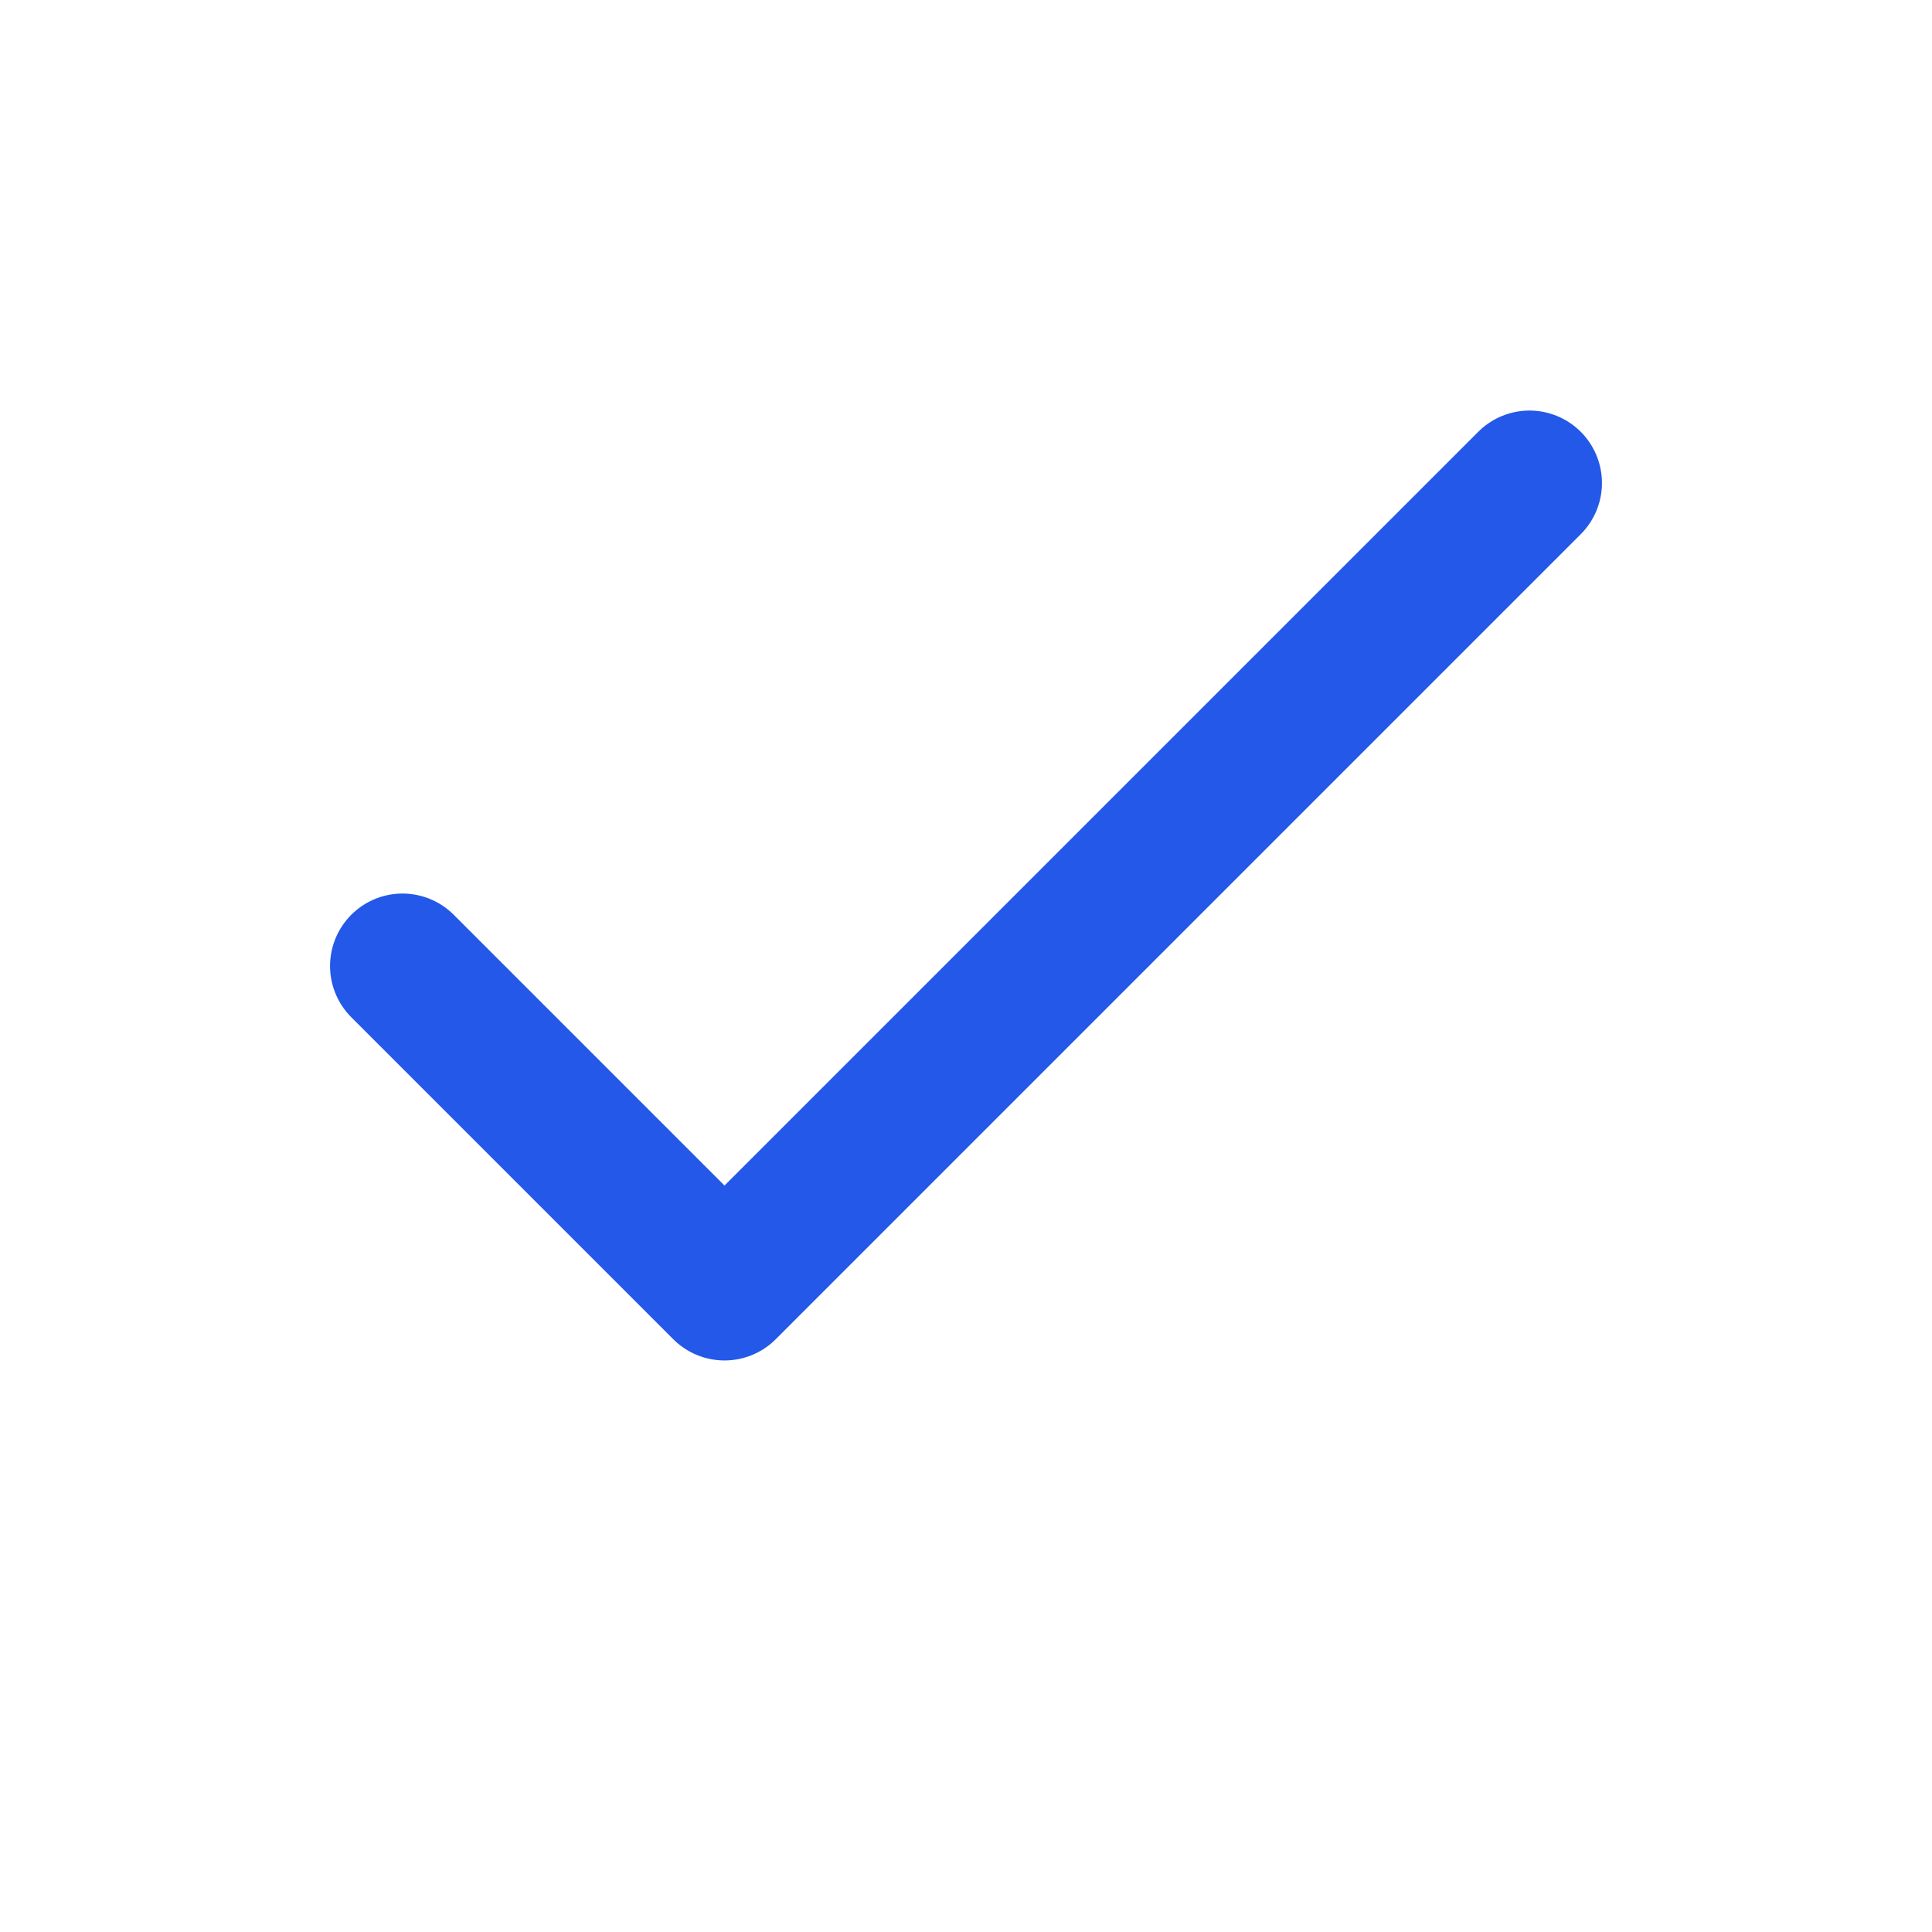
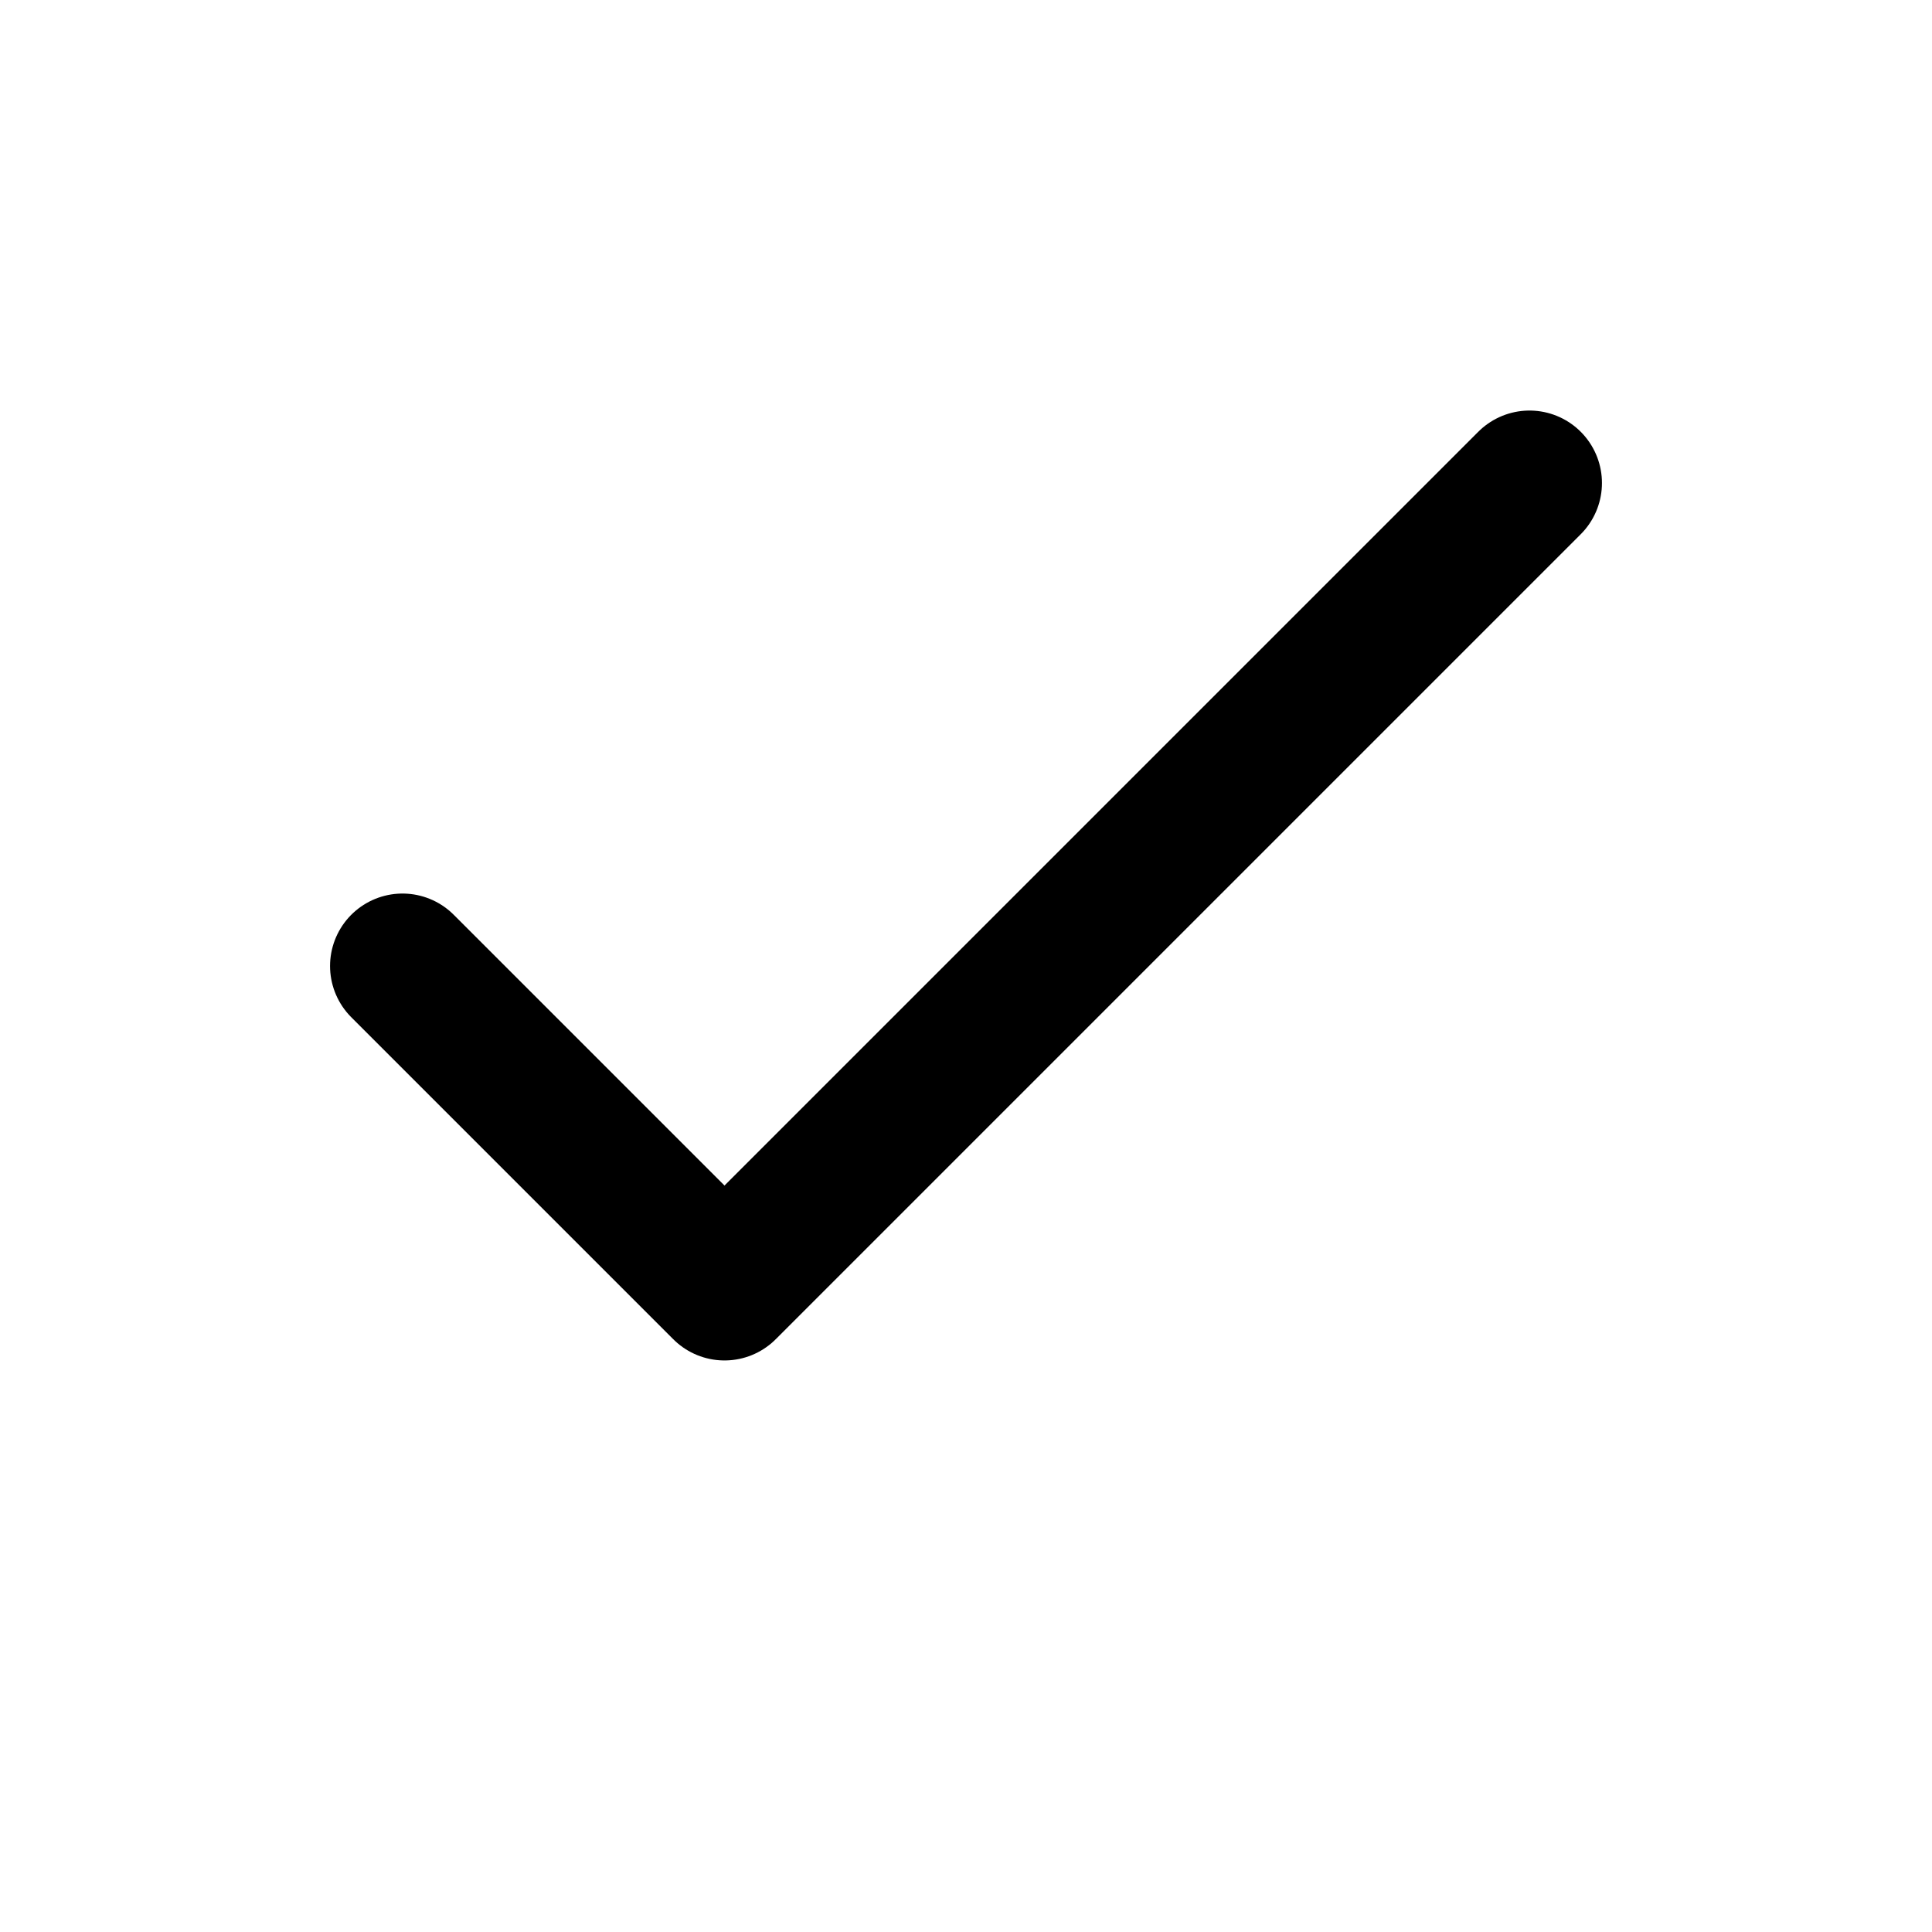
- <svg xmlns="http://www.w3.org/2000/svg" width="48" height="48" viewBox="0 0 24 24" fill="none" stroke="currentColor" stroke-width="1.8" stroke-linecap="round" stroke-linejoin="round" class="shift-icon " aria-hidden="true" style="color:#2458e8">
+ <svg width="24" height="24" viewBox="0 0 24 24" fill="none" stroke="currentColor" stroke-width="1.8" stroke-linecap="round" stroke-linejoin="round" class="shift-icon " aria-hidden="true">
  <path d="m5 12 4 4L19 6" />
</svg>
